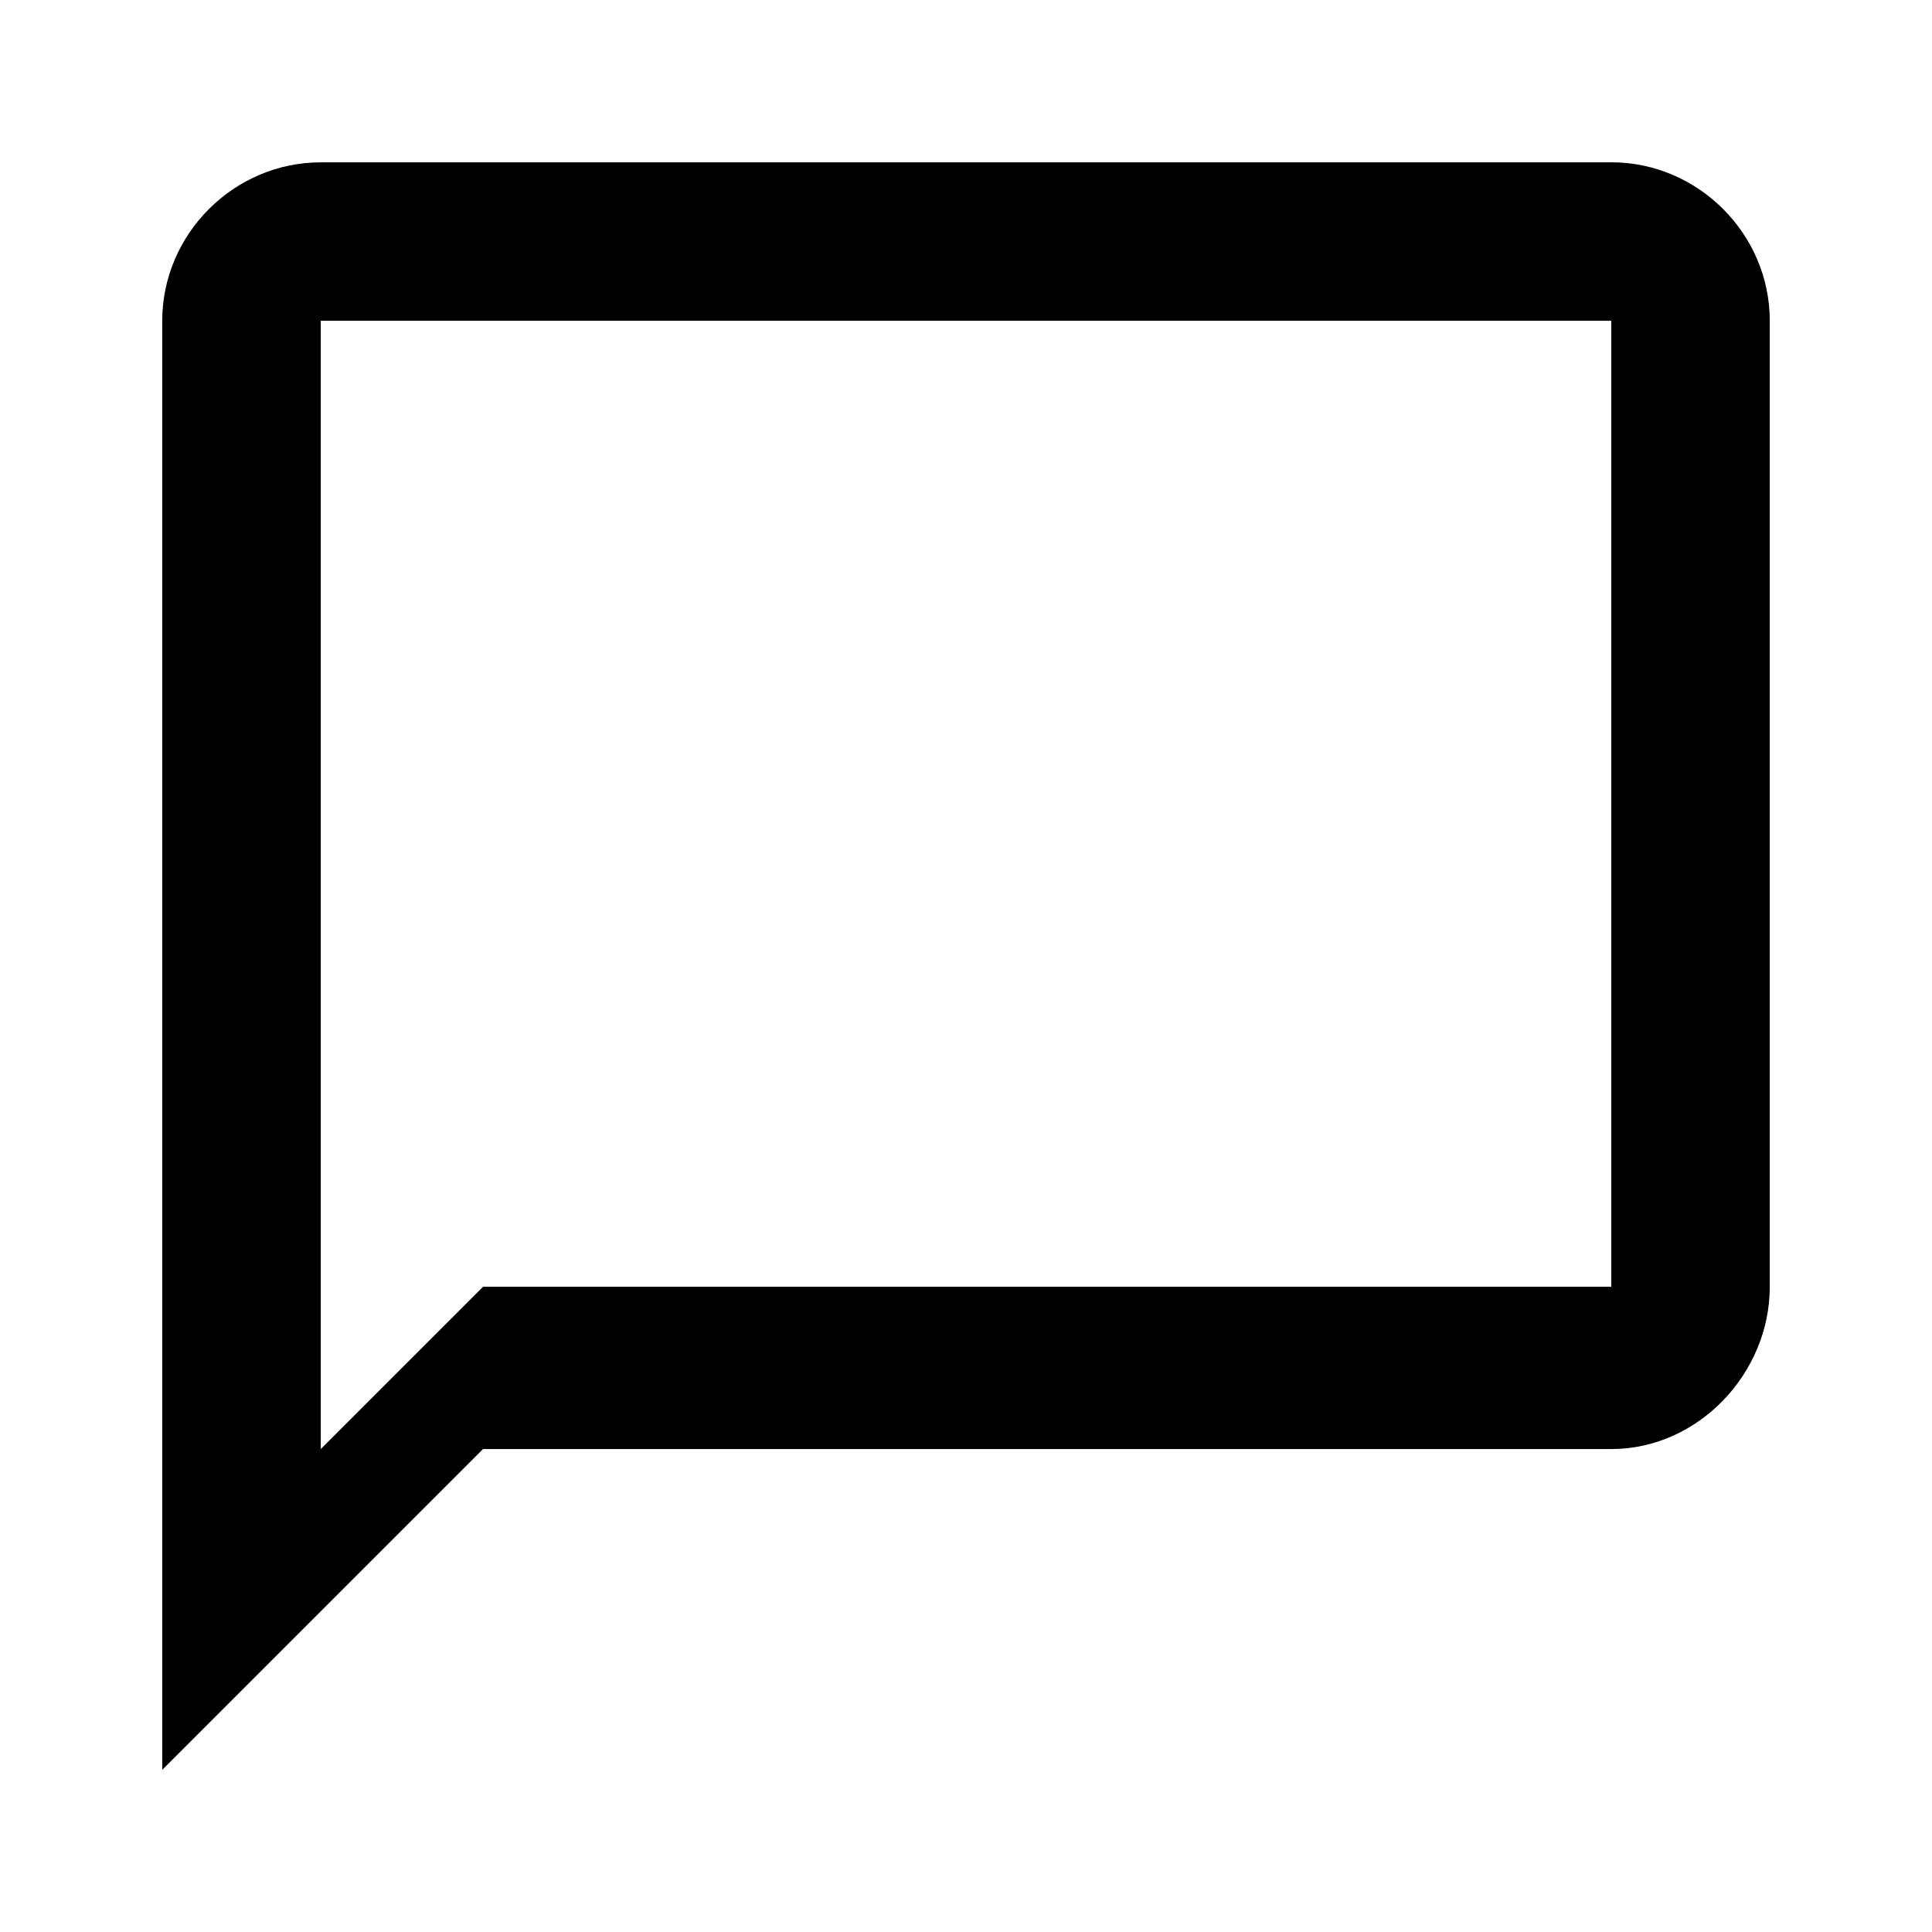
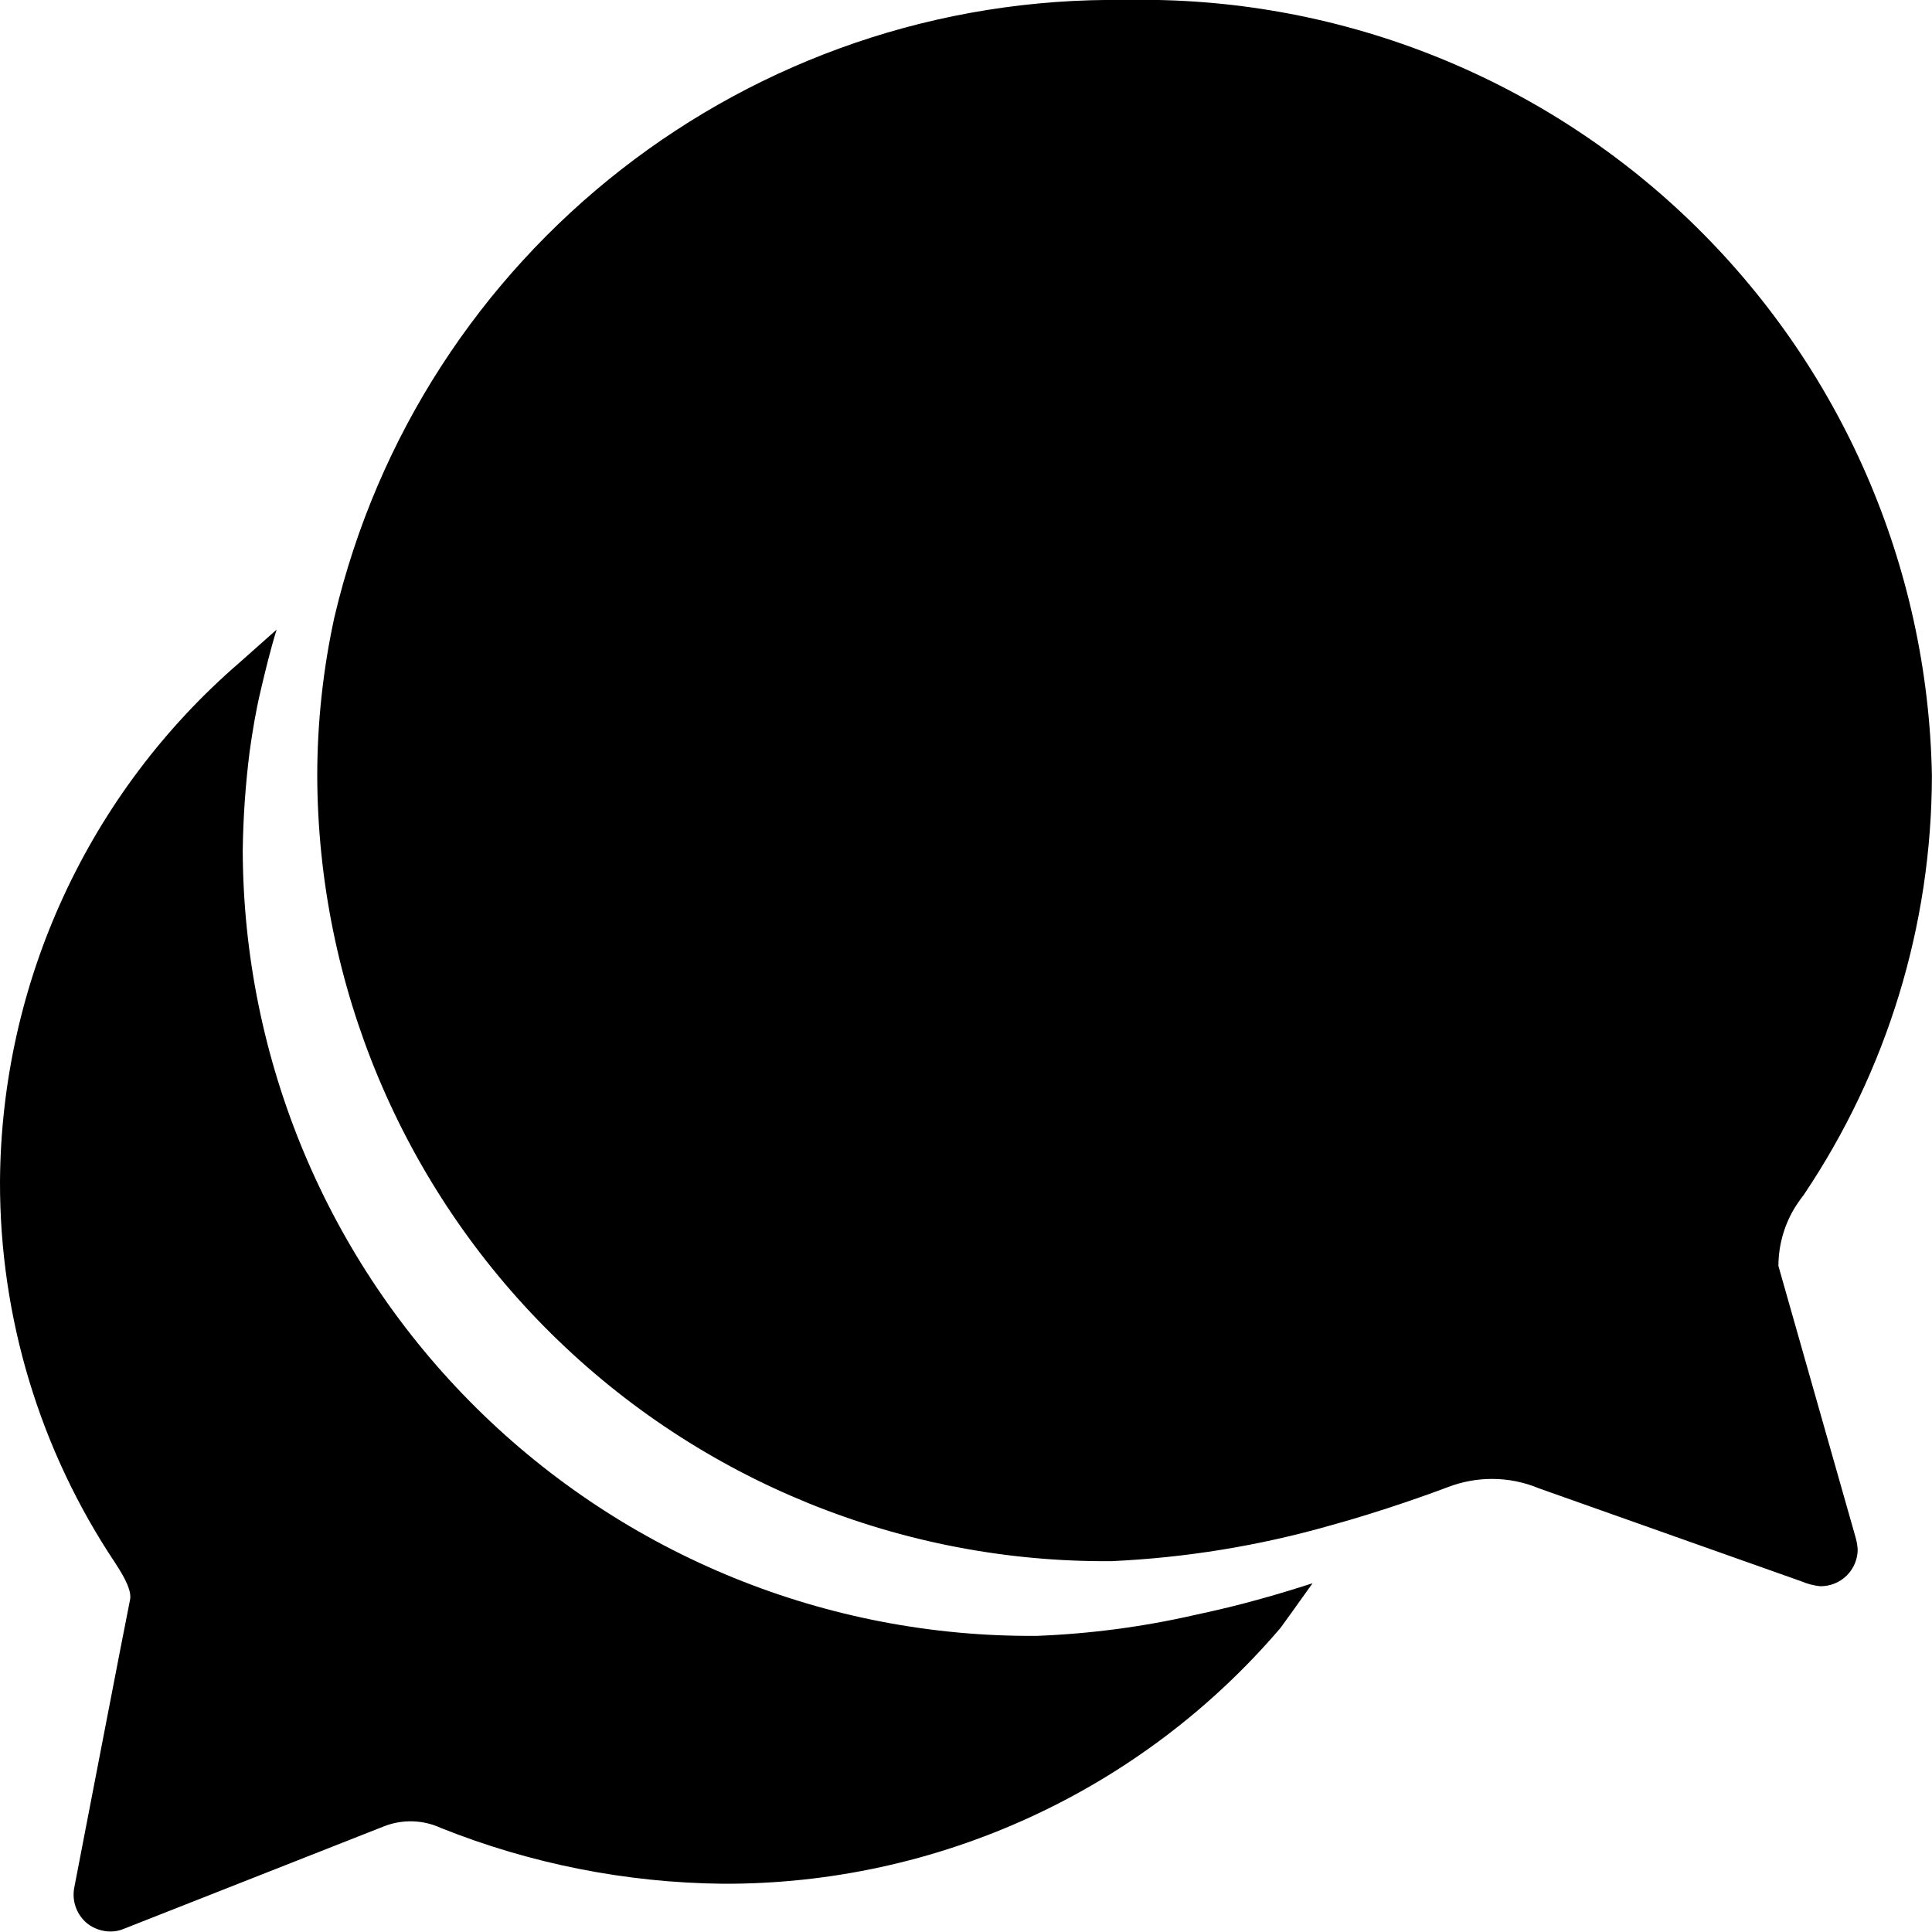
- <svg xmlns="http://www.w3.org/2000/svg" version="1.1" width="32" height="32" viewBox="0 0 32 32">
-   <path d="M26.688 21.313v-16h-21.375v18.688l2.688-2.688h18.688zM26.688 2.688c1.438 0 2.625 1.188 2.625 2.625v16c0 1.438-1.188 2.688-2.625 2.688h-18.688l-5.313 5.313v-24c0-1.438 1.188-2.625 2.625-2.625h21.375z" />
+ <svg xmlns="http://www.w3.org/2000/svg" width="19.5" height="19.5" viewBox="0 0 19.5 19.5">
+   <g transform="translate(-2.25 -2.25)">
+     <path d="M20.2,15.028a1.136,1.136,0,0,1,.155-.572,1.578,1.578,0,0,1,.1-.145,7.6,7.6,0,0,0,1.294-4.233A7.974,7.974,0,0,0,13.608,2.25,8.086,8.086,0,0,0,5.625,8.48a7.533,7.533,0,0,0-.173,1.6,7.952,7.952,0,0,0,8.016,7.927,9.654,9.654,0,0,0,2.212-.361c.53-.145,1.055-.337,1.191-.389a1.239,1.239,0,0,1,.436-.08,1.219,1.219,0,0,1,.473.094l2.658.942a.634.634,0,0,0,.183.047A.373.373,0,0,0,21,17.888a.6.6,0,0,0-.023-.127Z" />
+     <path d="M14.93,18.4c-.169.047-.384.1-.619.15a8.651,8.651,0,0,1-1.594.211A7.952,7.952,0,0,1,4.7,10.833a8.862,8.862,0,0,1,.07-1c.028-.2.061-.4.108-.6s.1-.422.164-.628l-.375.333A6.976,6.976,0,0,0,2.25,14.18a6.9,6.9,0,0,0,1.162,3.844c.108.164.169.291.15.375S3,21.3,3,21.3a.376.376,0,0,0,.127.361.382.382,0,0,0,.239.084.336.336,0,0,0,.136-.028l2.63-1.036A.733.733,0,0,1,6.7,20.7a7.889,7.889,0,0,0,2.845.563,7.362,7.362,0,0,0,5.63-2.583s.15-.206.323-.45C15.323,18.286,15.127,18.347,14.93,18.4Z" />
+   </g>
</svg>
